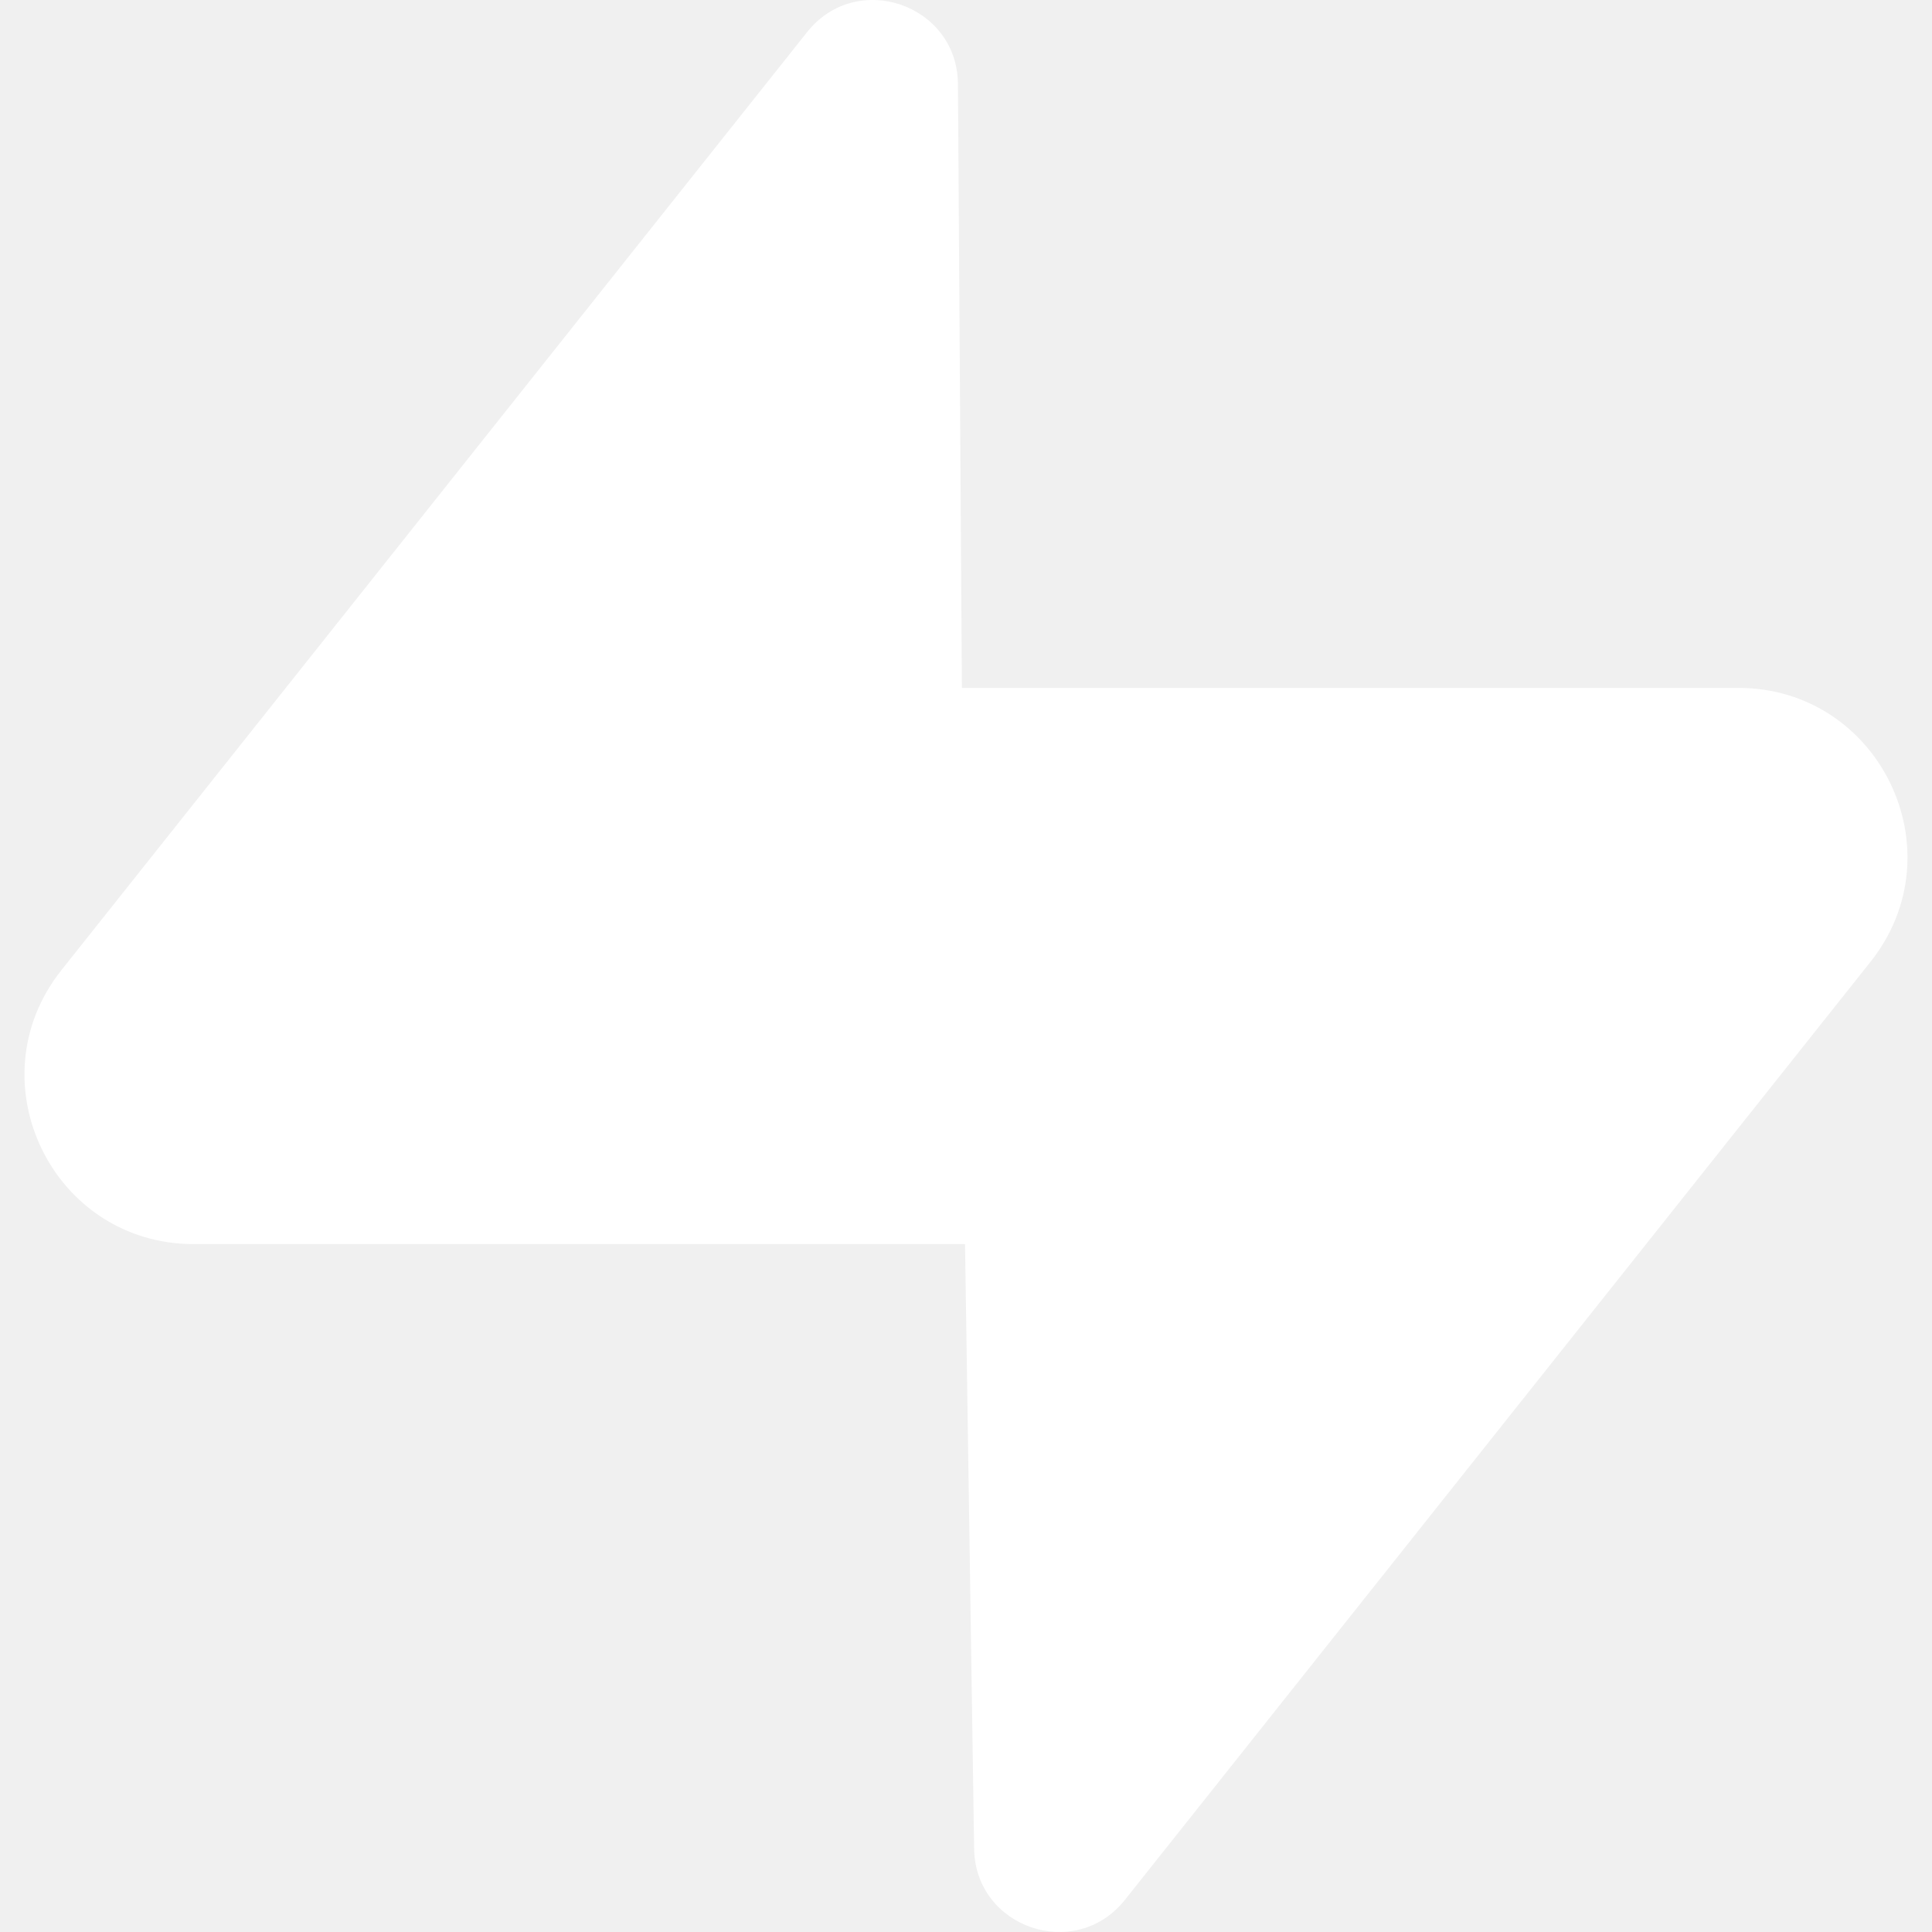
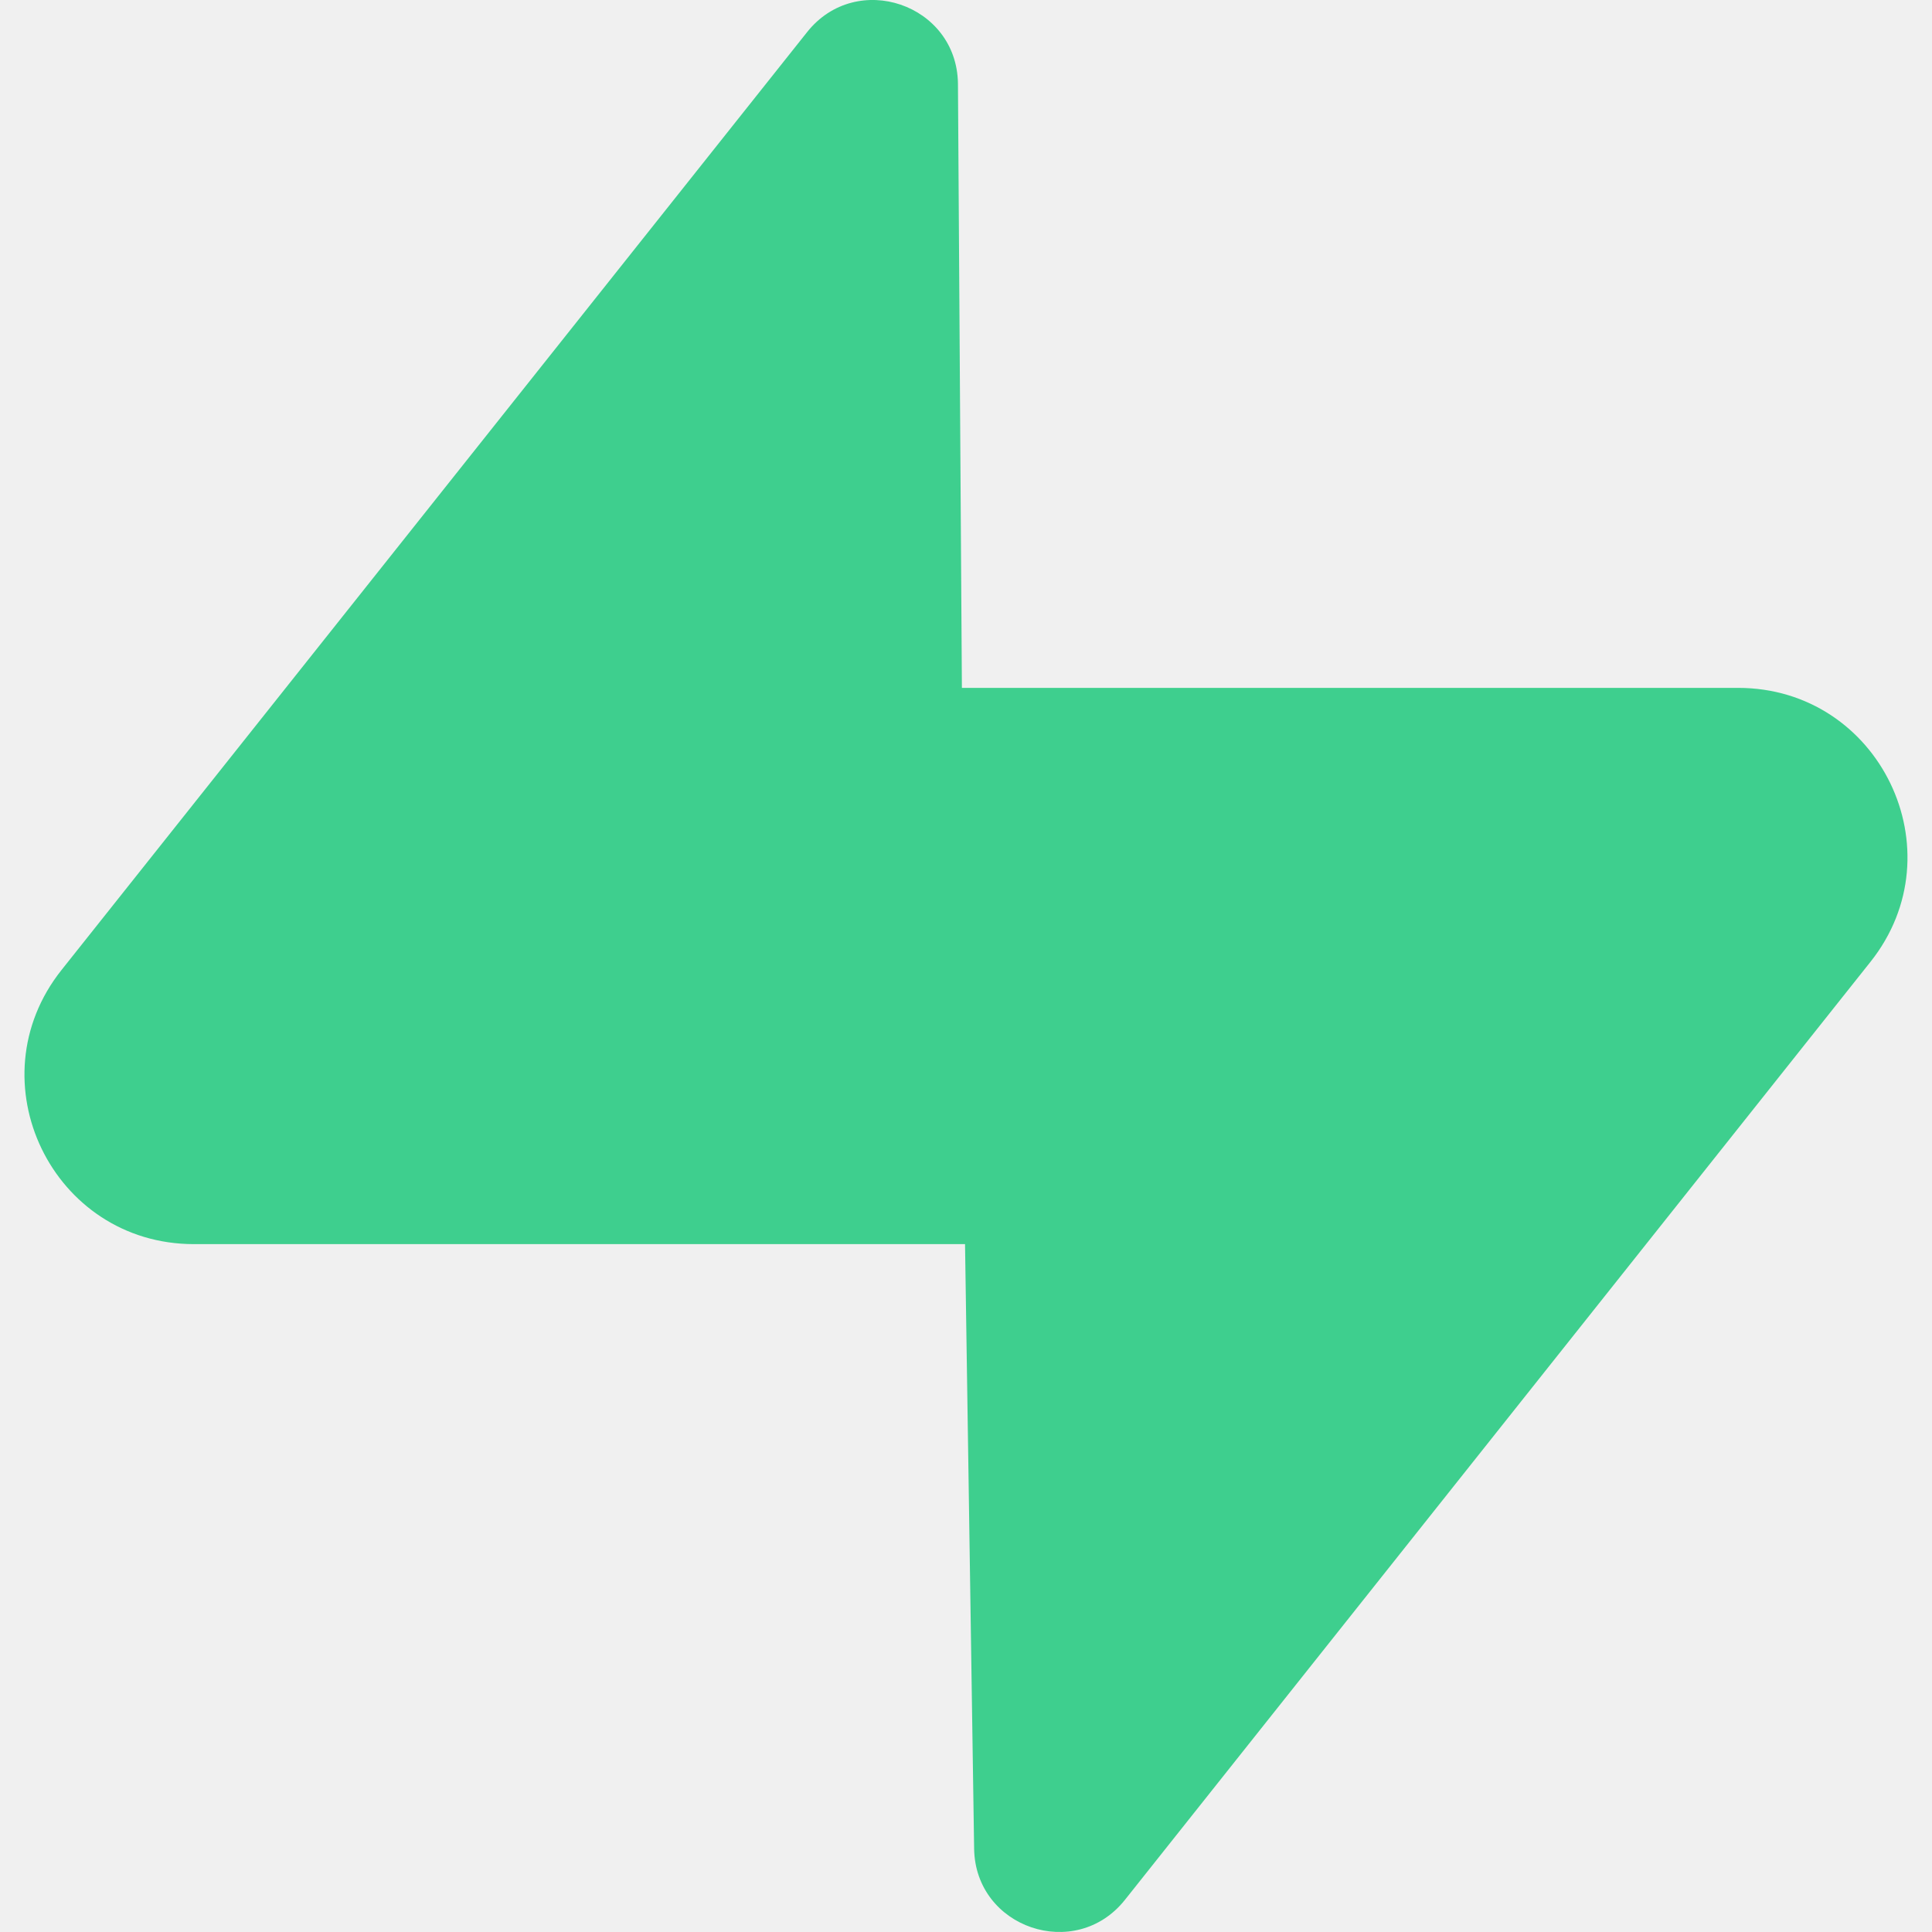
- <svg xmlns="http://www.w3.org/2000/svg" fill="#ffffff" role="img" viewBox="0 0 24 24">
+ <svg xmlns="http://www.w3.org/2000/svg" fill="#3ECF8E" role="img" viewBox="0 0 24 24">
  <path d="M11.9 1.036c-.015-.986-1.26-1.41-1.874-.637L.764 12.05C-.33 13.427.65 15.455 2.409 15.455h9.579l.113 7.51c.014.985 1.259 1.408 1.873.636l9.262-11.653c1.093-1.375.113-3.403-1.645-3.403h-9.642z" />
</svg>
